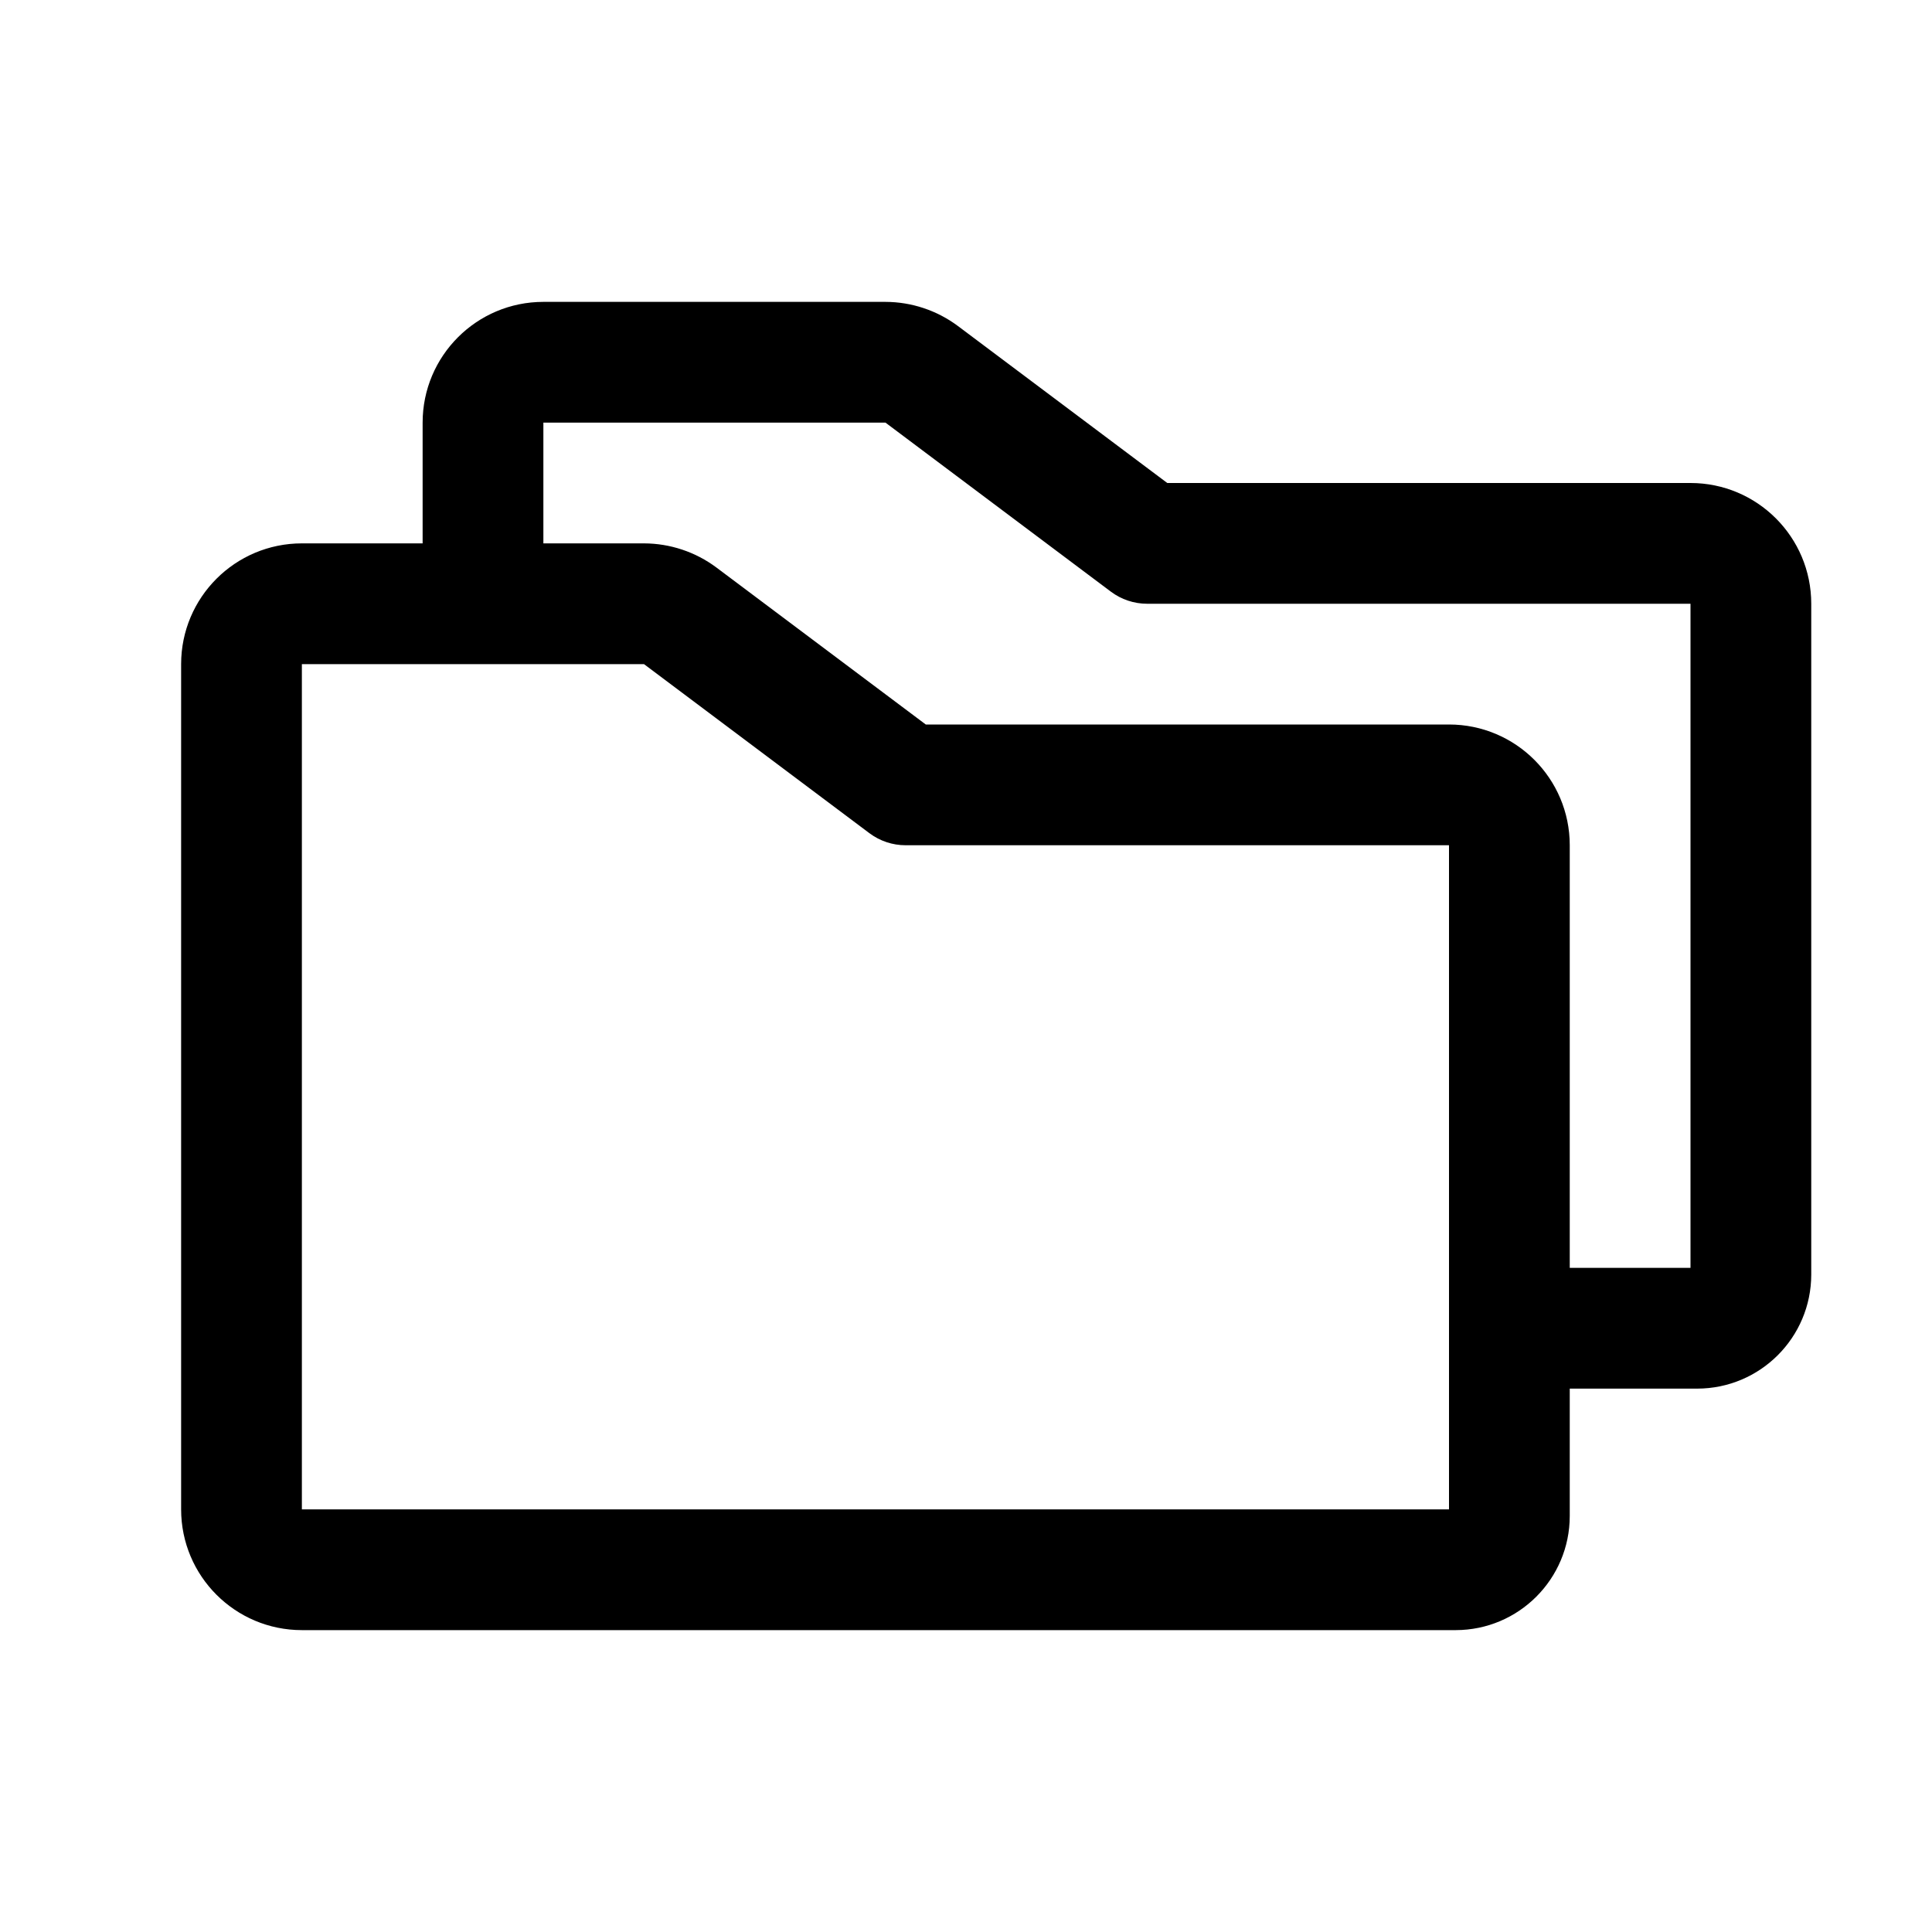
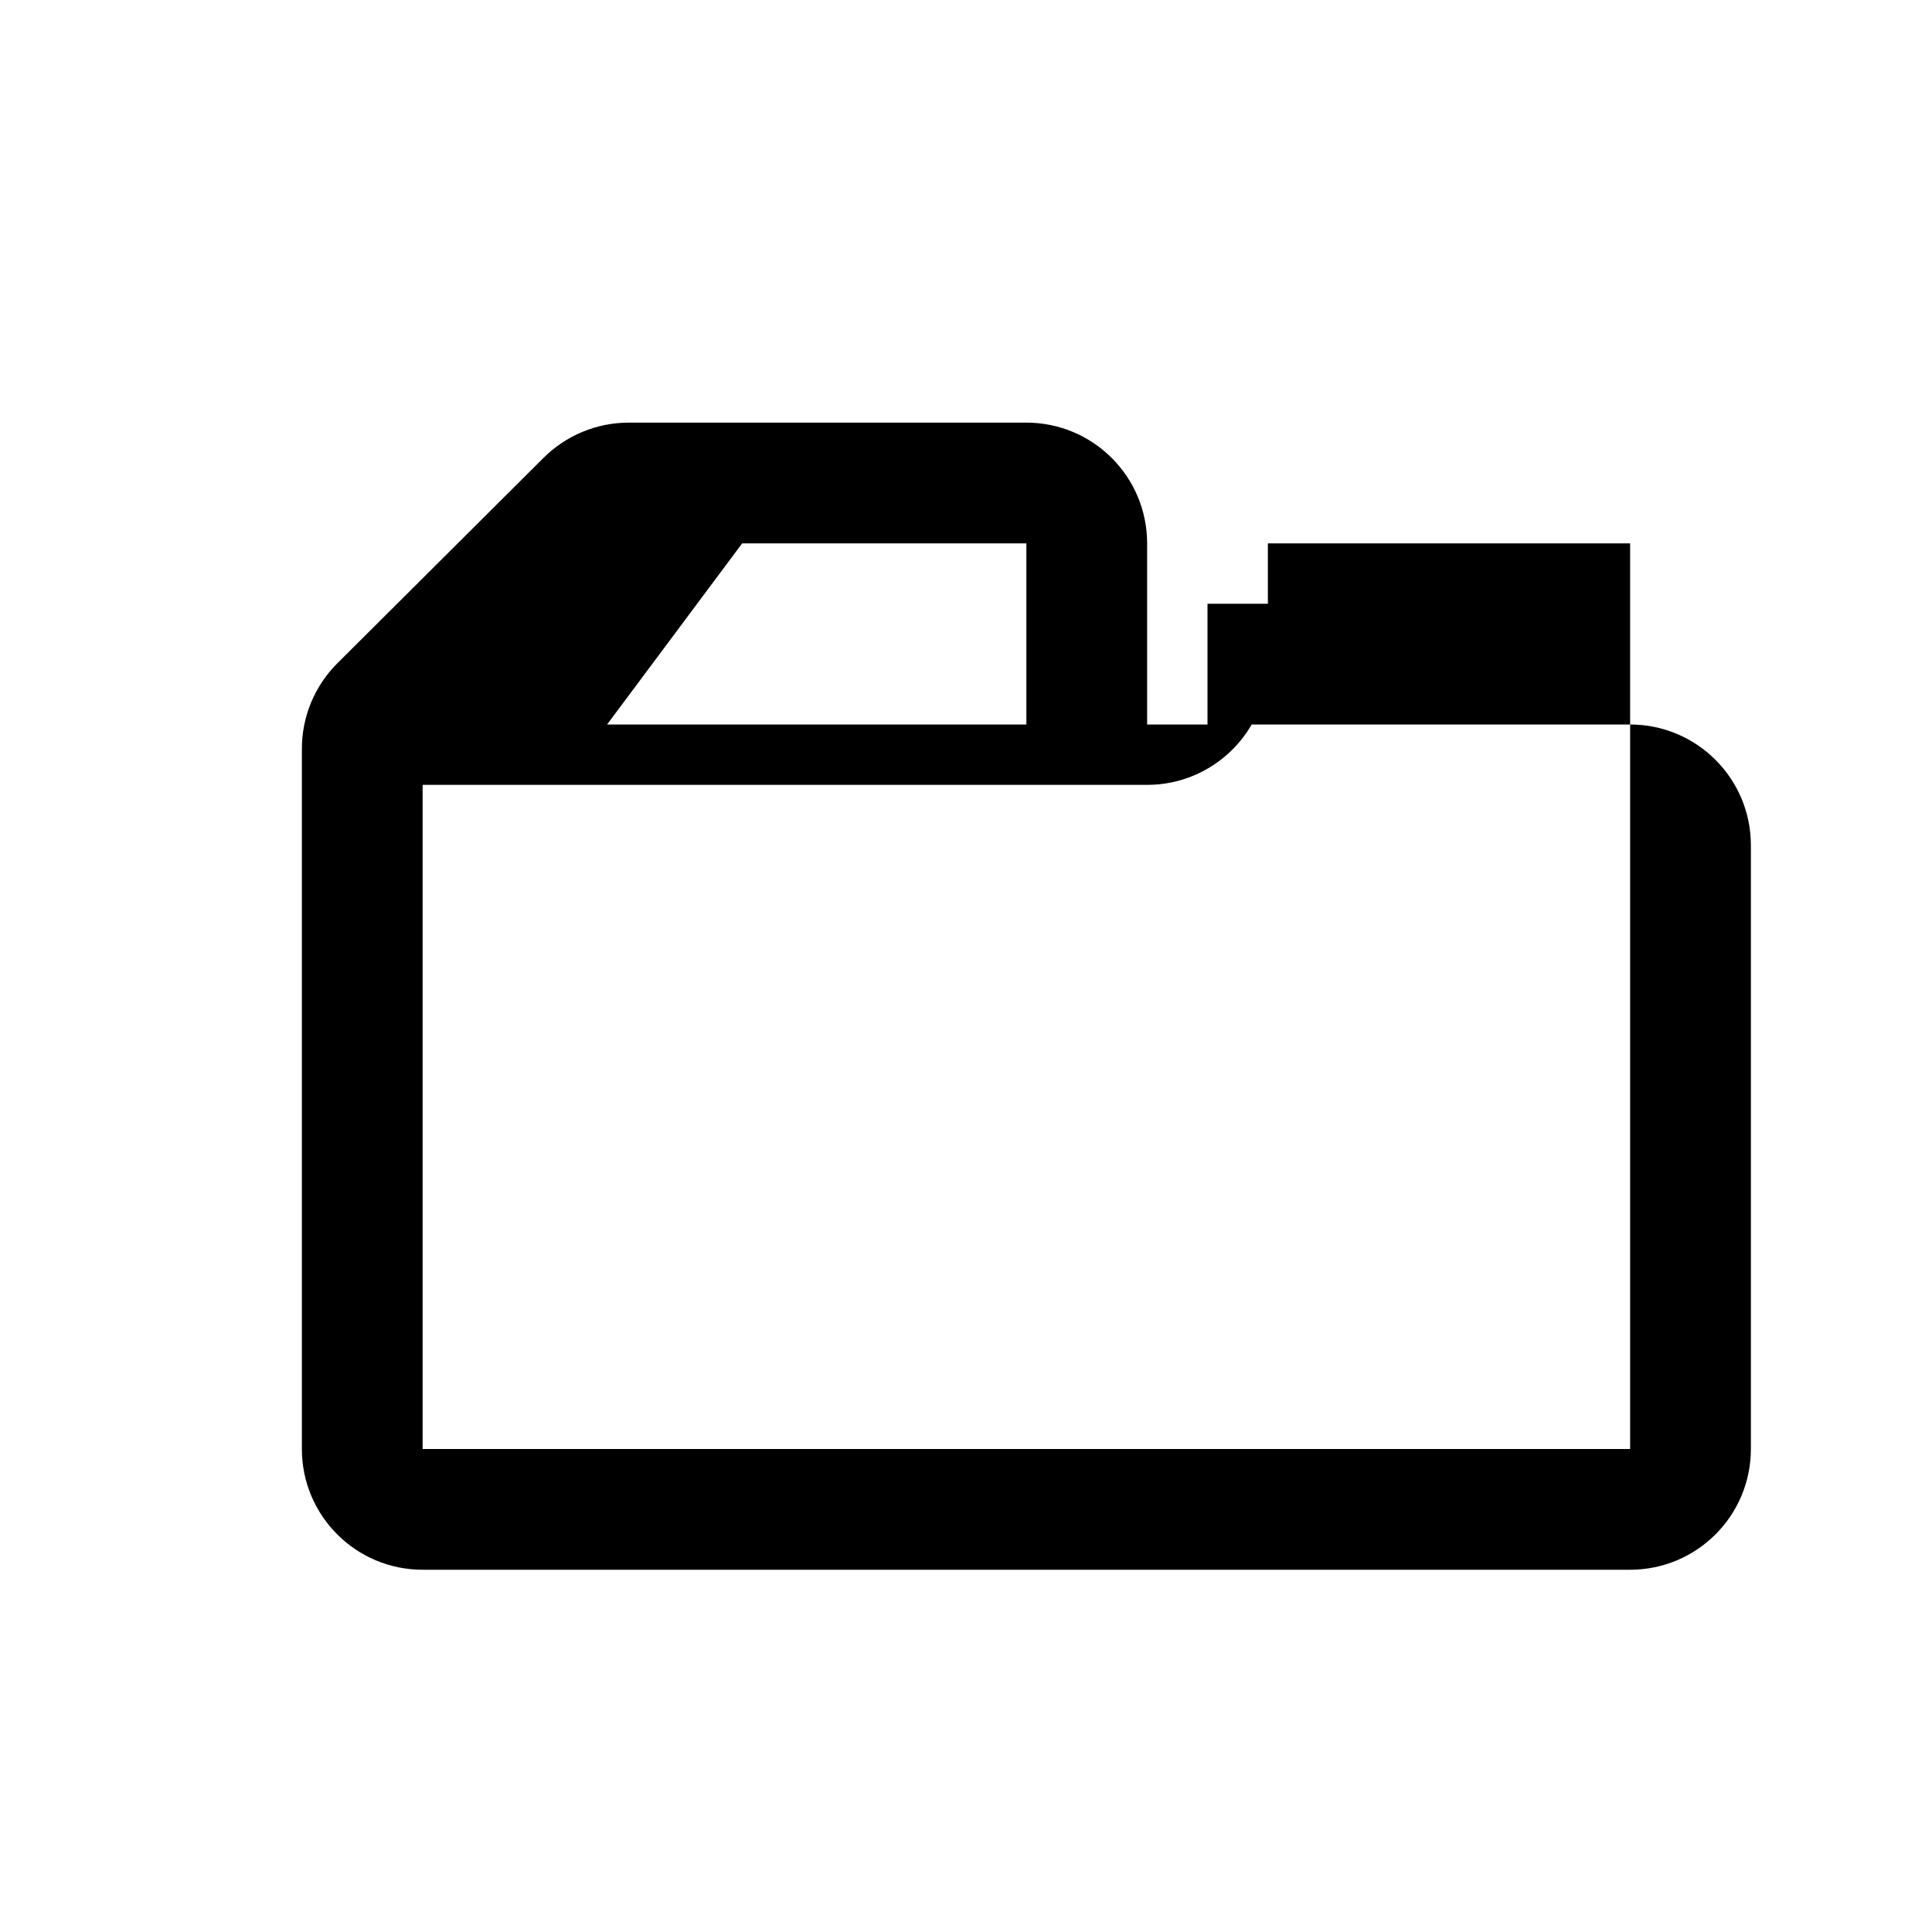
- <svg xmlns="http://www.w3.org/2000/svg" width="24" height="24" fill="#000000" viewBox="0 0 256 256">
-   <path d="M224,64H154.67L126.93,43.2a16.12,16.12,0,0,0-9.6-3.2H72A16,16,0,0,0,56,56V72H40A16,16,0,0,0,24,88V200a16,16,0,0,0,16,16H192.89A15.13,15.13,0,0,0,208,200.89V184h16.89A15.13,15.13,0,0,0,240,168.89V80A16,16,0,0,0,224,64ZM192,200H40V88H85.33l29.87,22.4A8,8,0,0,0,120,112h72Zm32-32H208V112a16,16,0,0,0-16-16H122.67L94.93,75.2a16.12,16.12,0,0,0-9.6-3.2H72V56h45.33L147.2,78.4A8,8,0,0,0,152,80h72Z" />
+ <svg xmlns="http://www.w3.org/2000/svg" width="32" height="32" viewBox="0 0 256 256">
+   <path d="M216,96H152V72a16,16,0,0,0-16-16H83.31a16,16,0,0,0-11.31,4.69L44.69,87.9A16,16,0,0,0,40,99.31V192a16,16,0,0,0,16,16H216a16,16,0,0,0,16-16V112A16,16,0,0,0,216,96ZM136,72v24H80.44L98.34,72ZM216,192H56V104h96a16,16,0,0,0,16-16V72h0l0,0H216ZM160,80H192a8,8,0,0,1,8,8V96H160Z" fill="currentColor" />
</svg>
